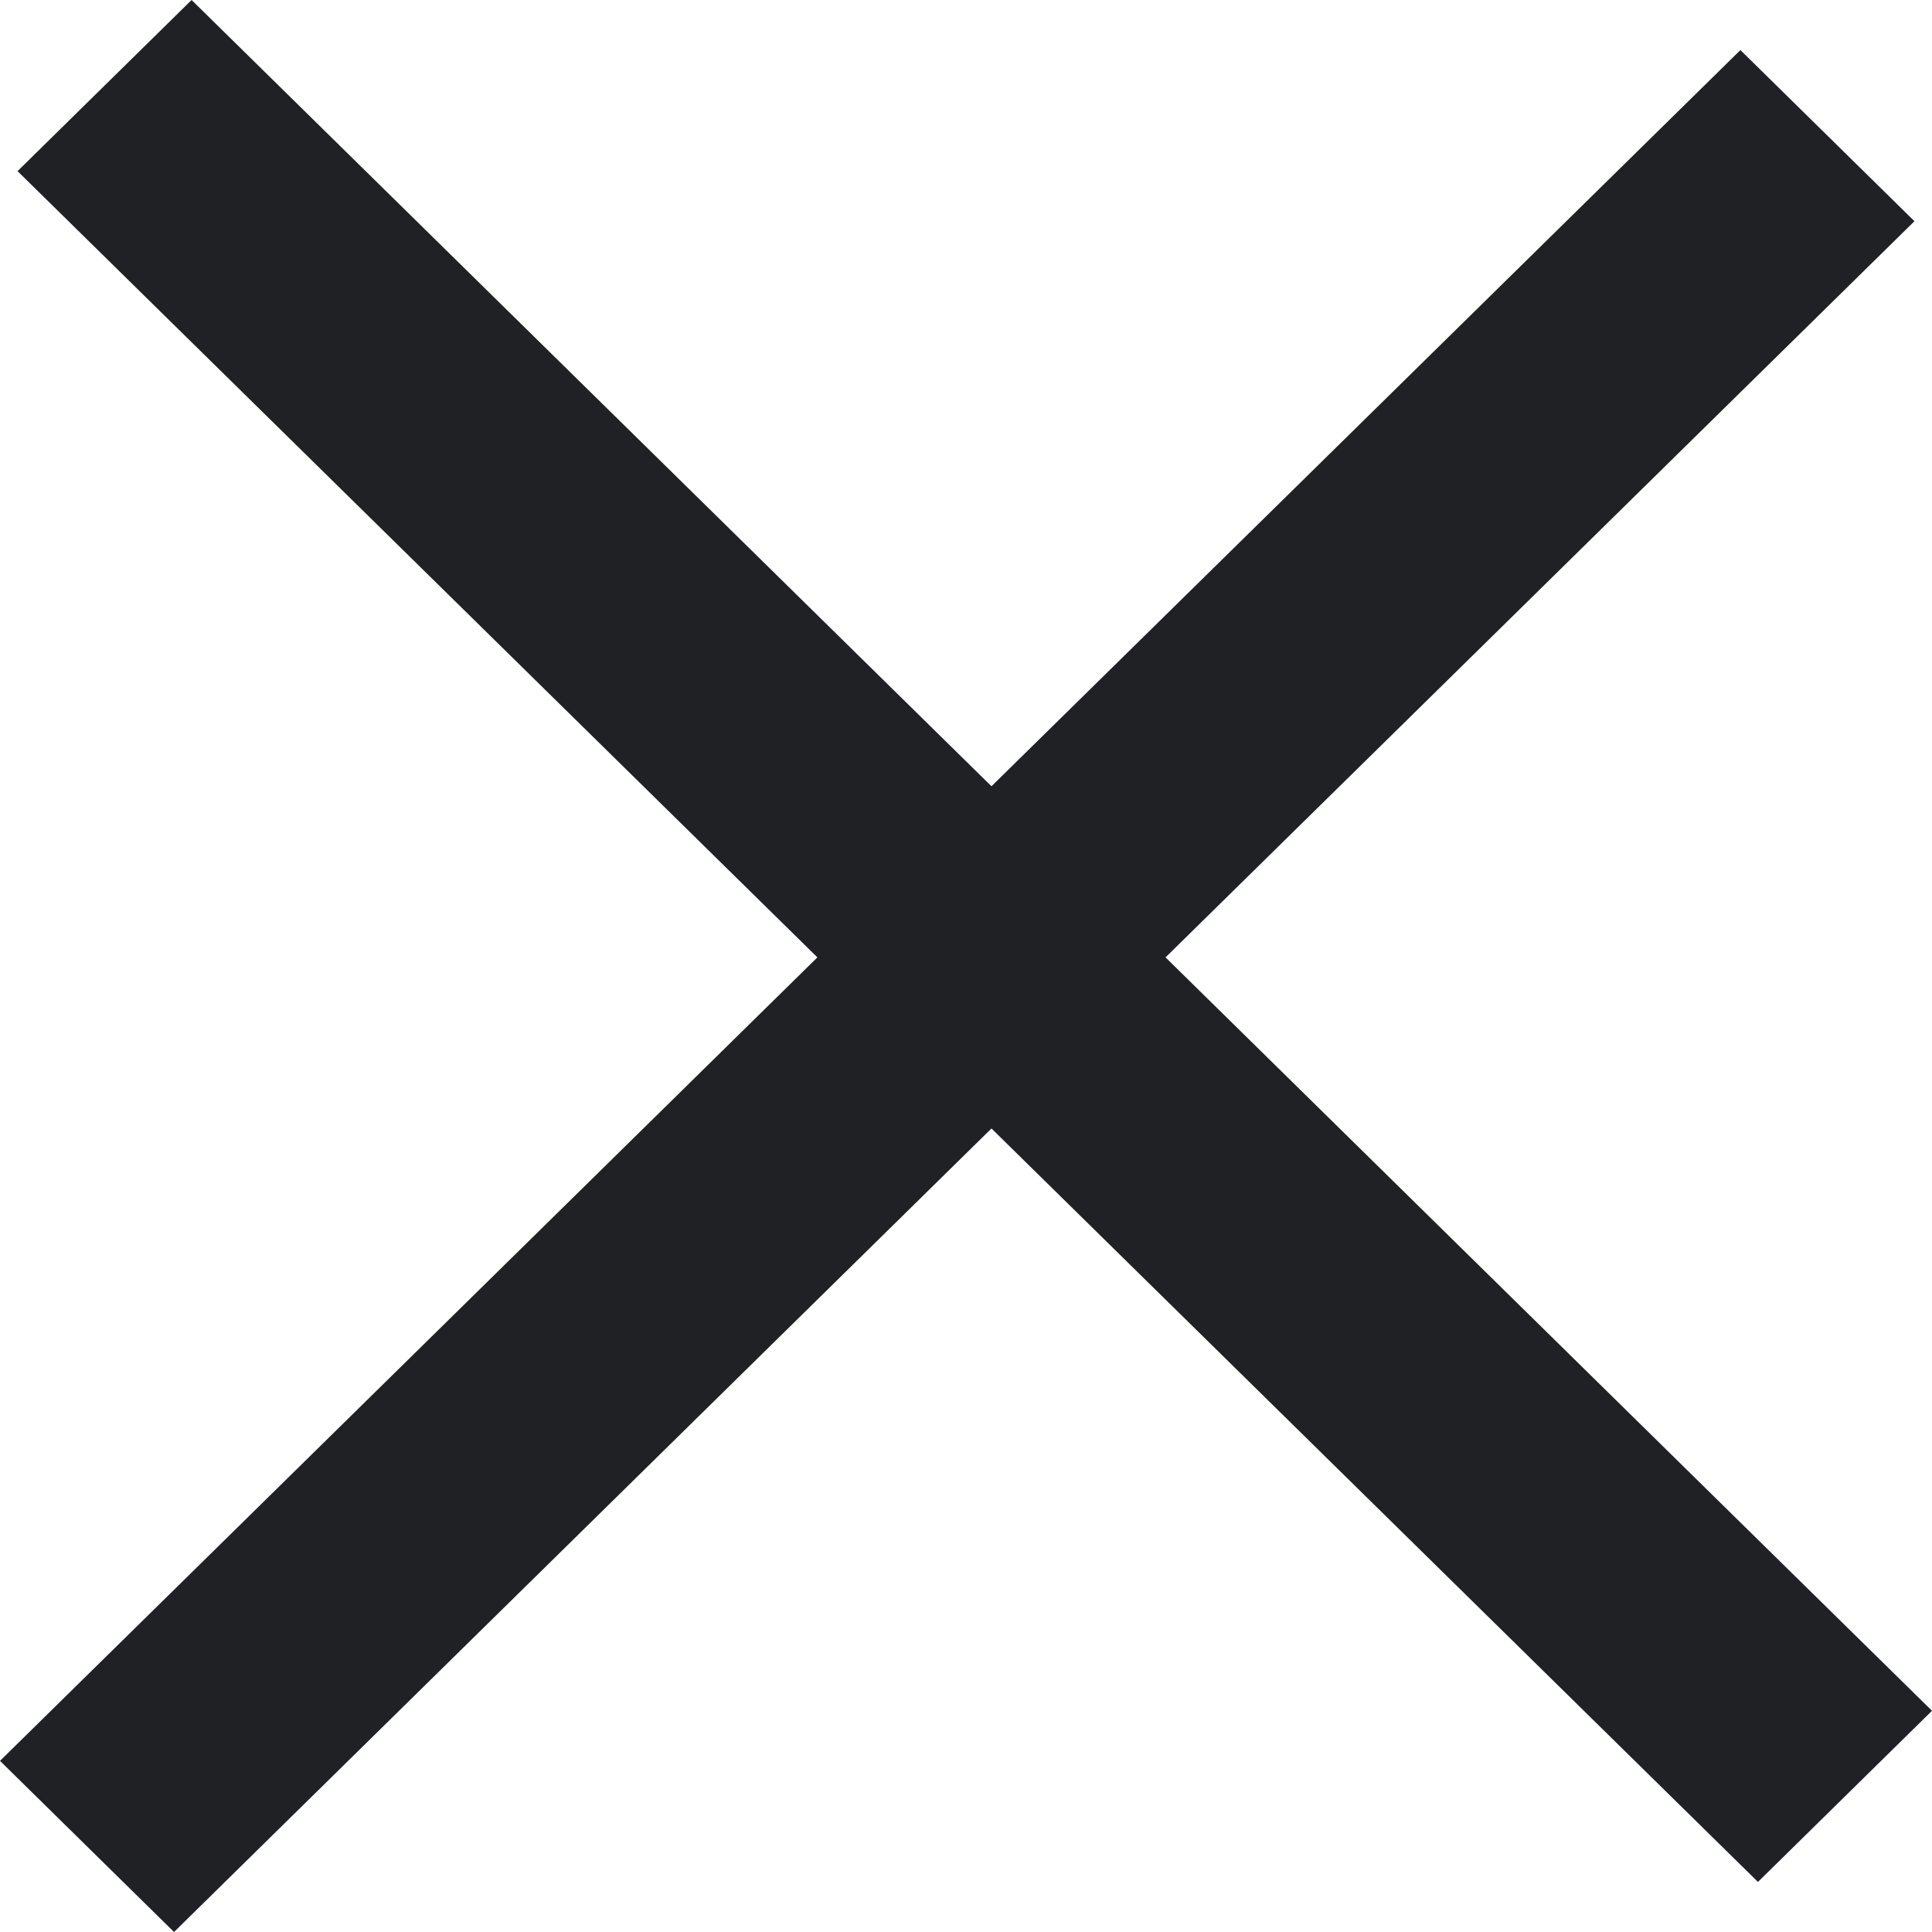
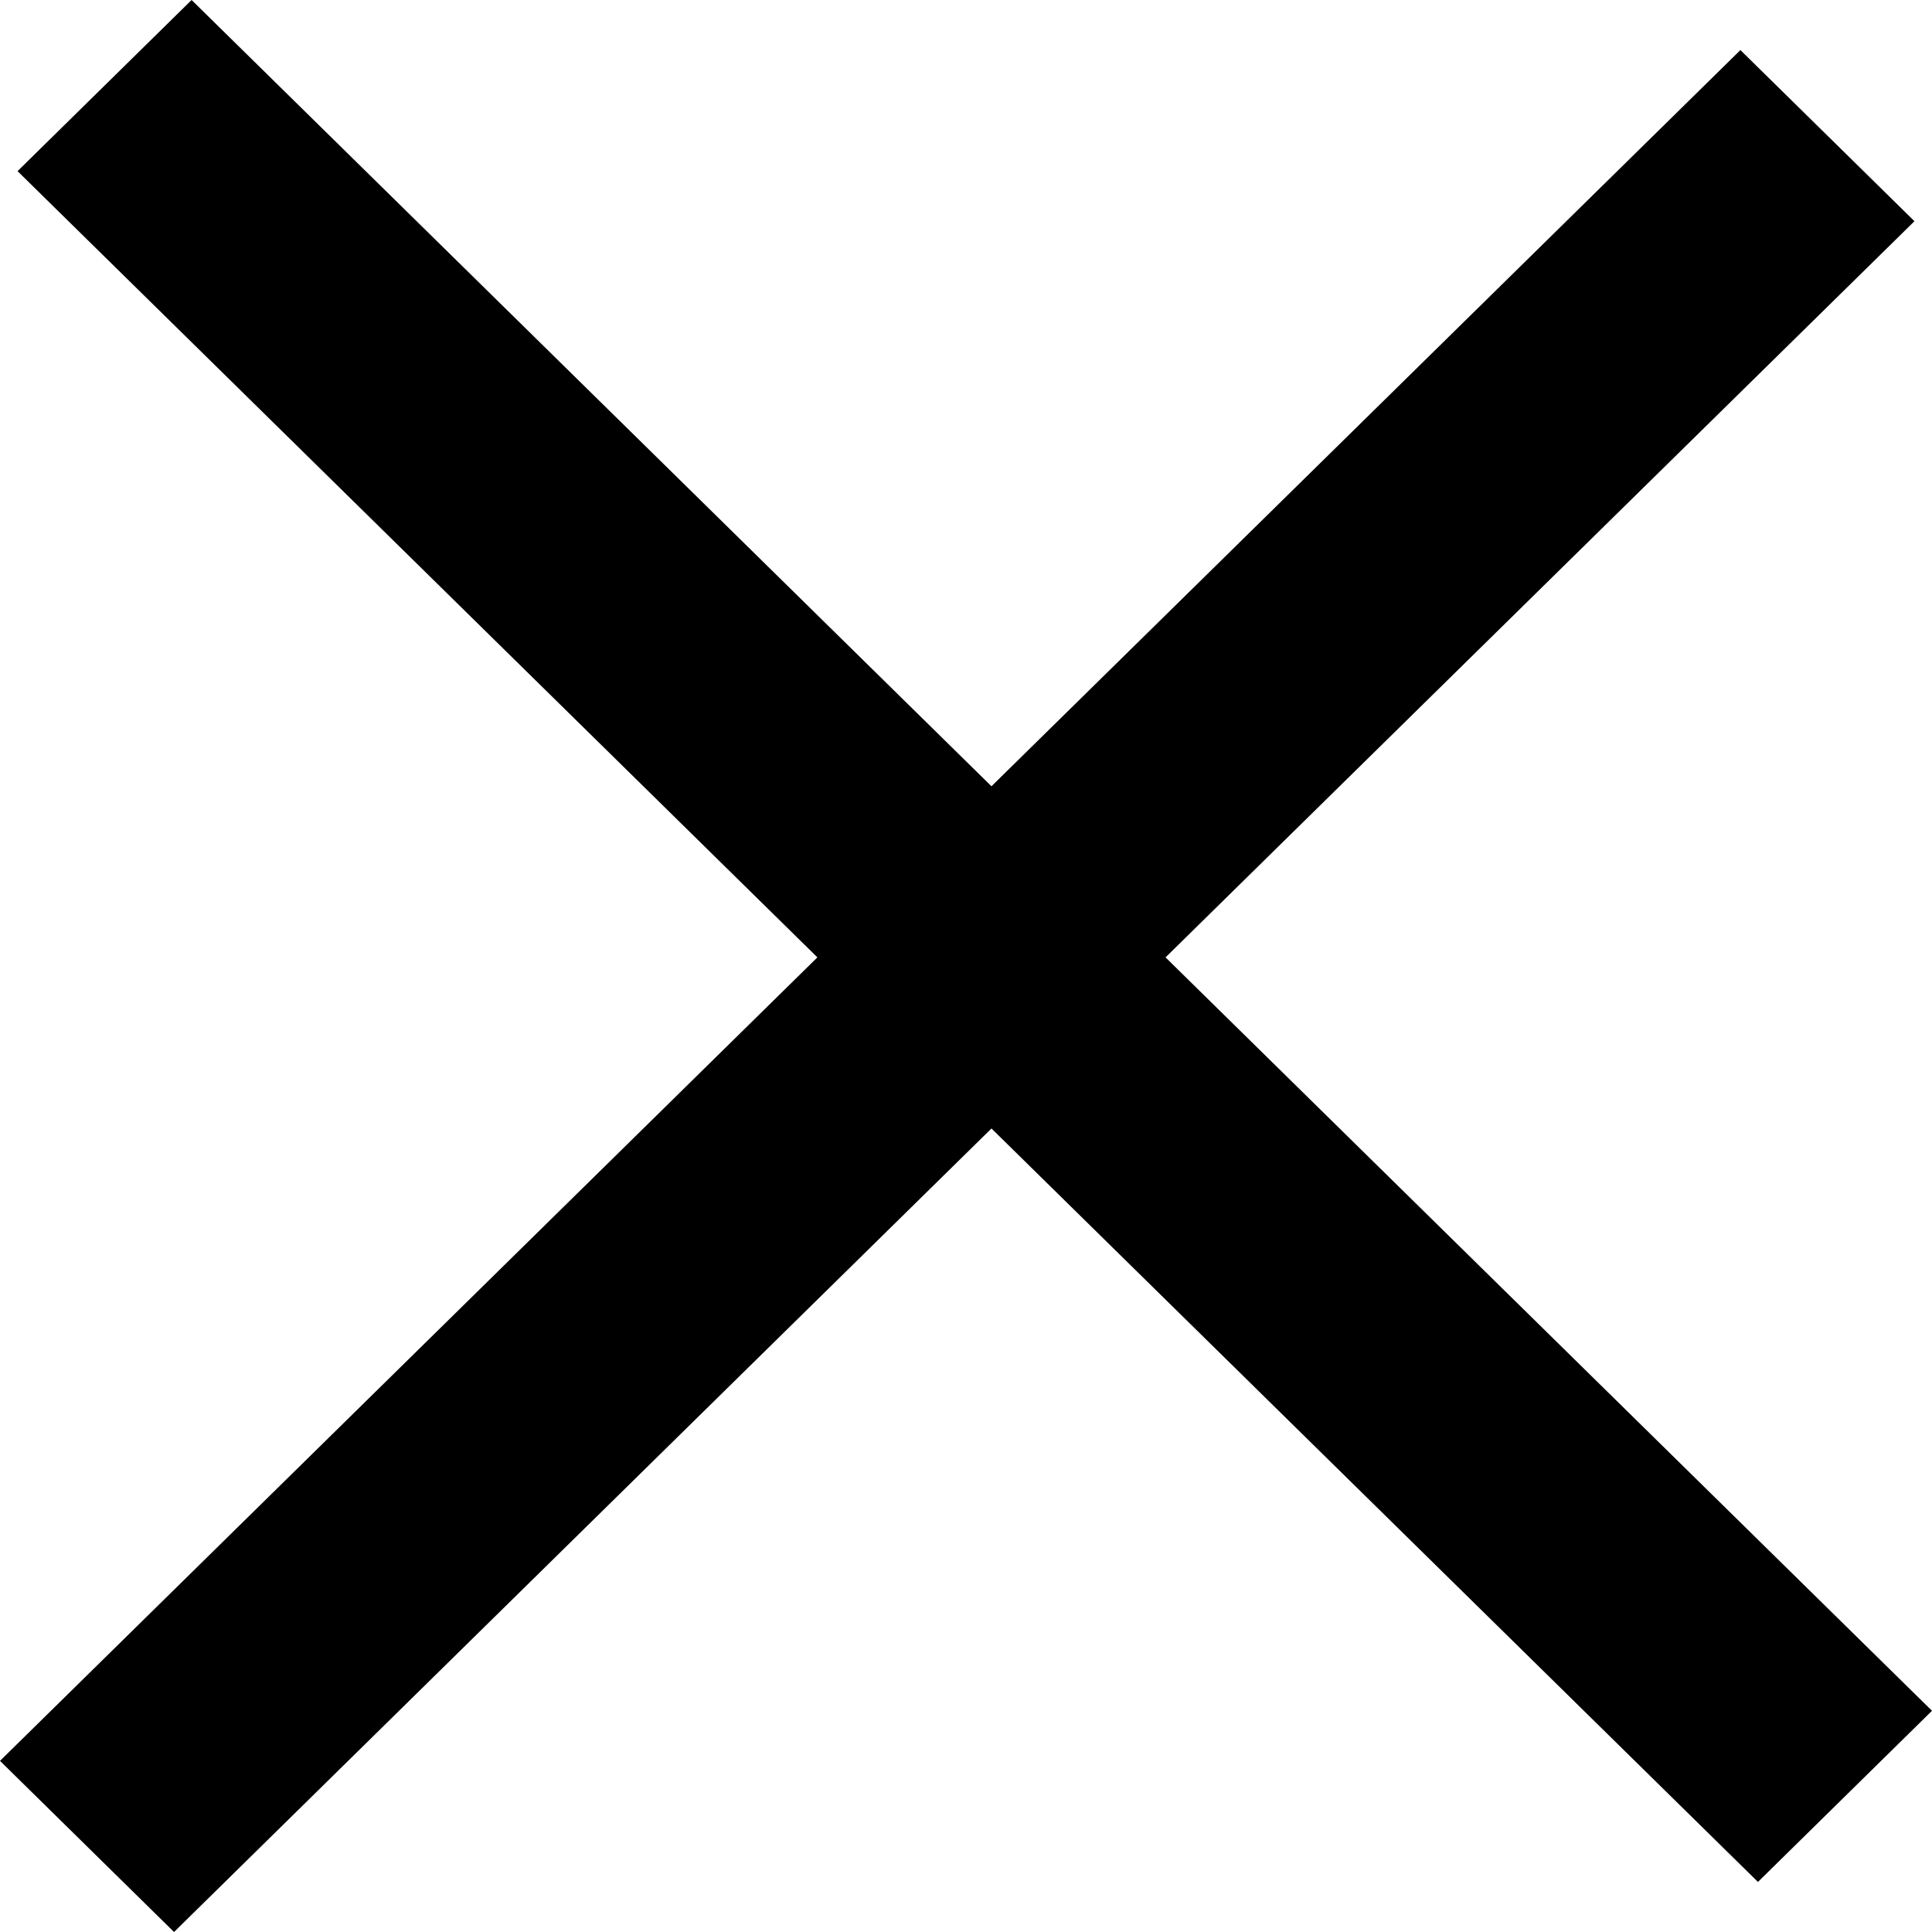
- <svg xmlns="http://www.w3.org/2000/svg" width="12" height="12" viewBox="0 0 12 12" fill="none">
-   <path d="M0.109 1.063L1.19 0L12 10.626L10.919 11.689L0.109 1.063Z" fill="#202124" />
-   <path d="M10.81 0.311L11.891 1.374L1.081 12L0 10.937L10.81 0.311Z" fill="#202124" />
+ <svg xmlns="http://www.w3.org/2000/svg" class="w-3 h-3 fill-[#202124]" viewBox="0 0 12 12">
+   <path d="M0.109 1.063L1.19 0L12 10.626L10.919 11.689L0.109 1.063Z" />
+   <path d="M10.81 0.311L11.891 1.374L1.081 12L0 10.937L10.81 0.311Z" />
</svg>
